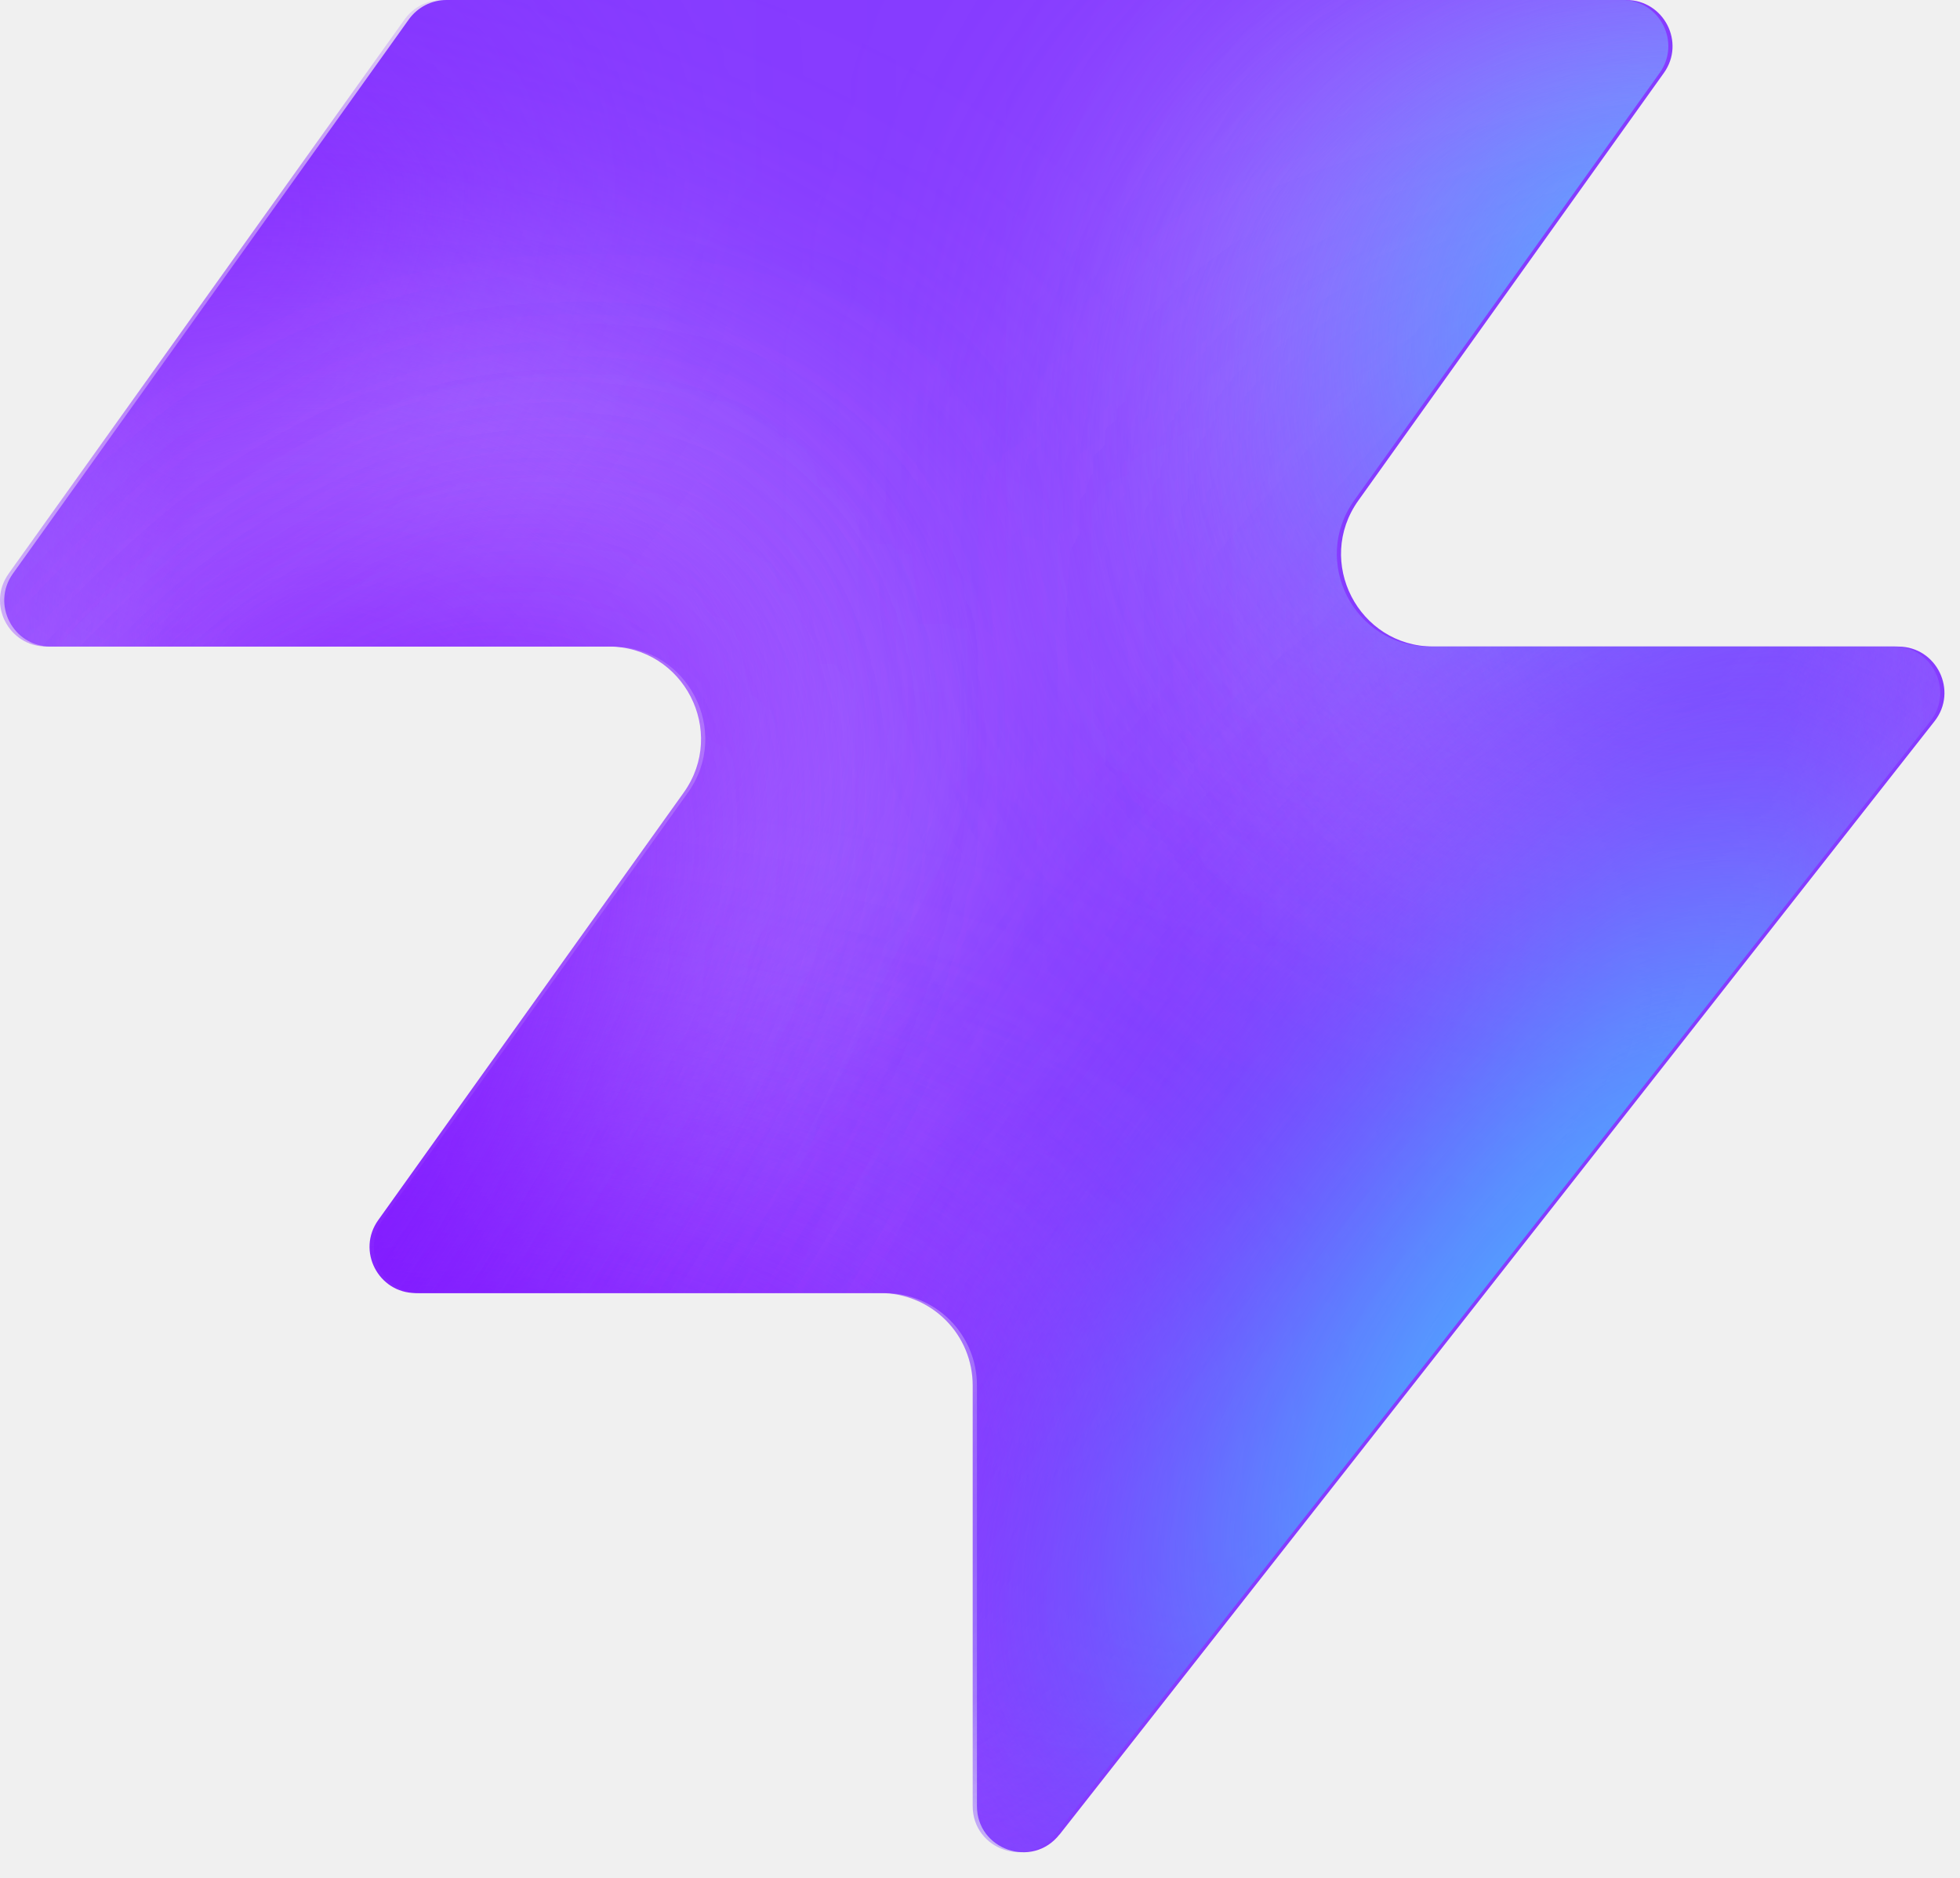
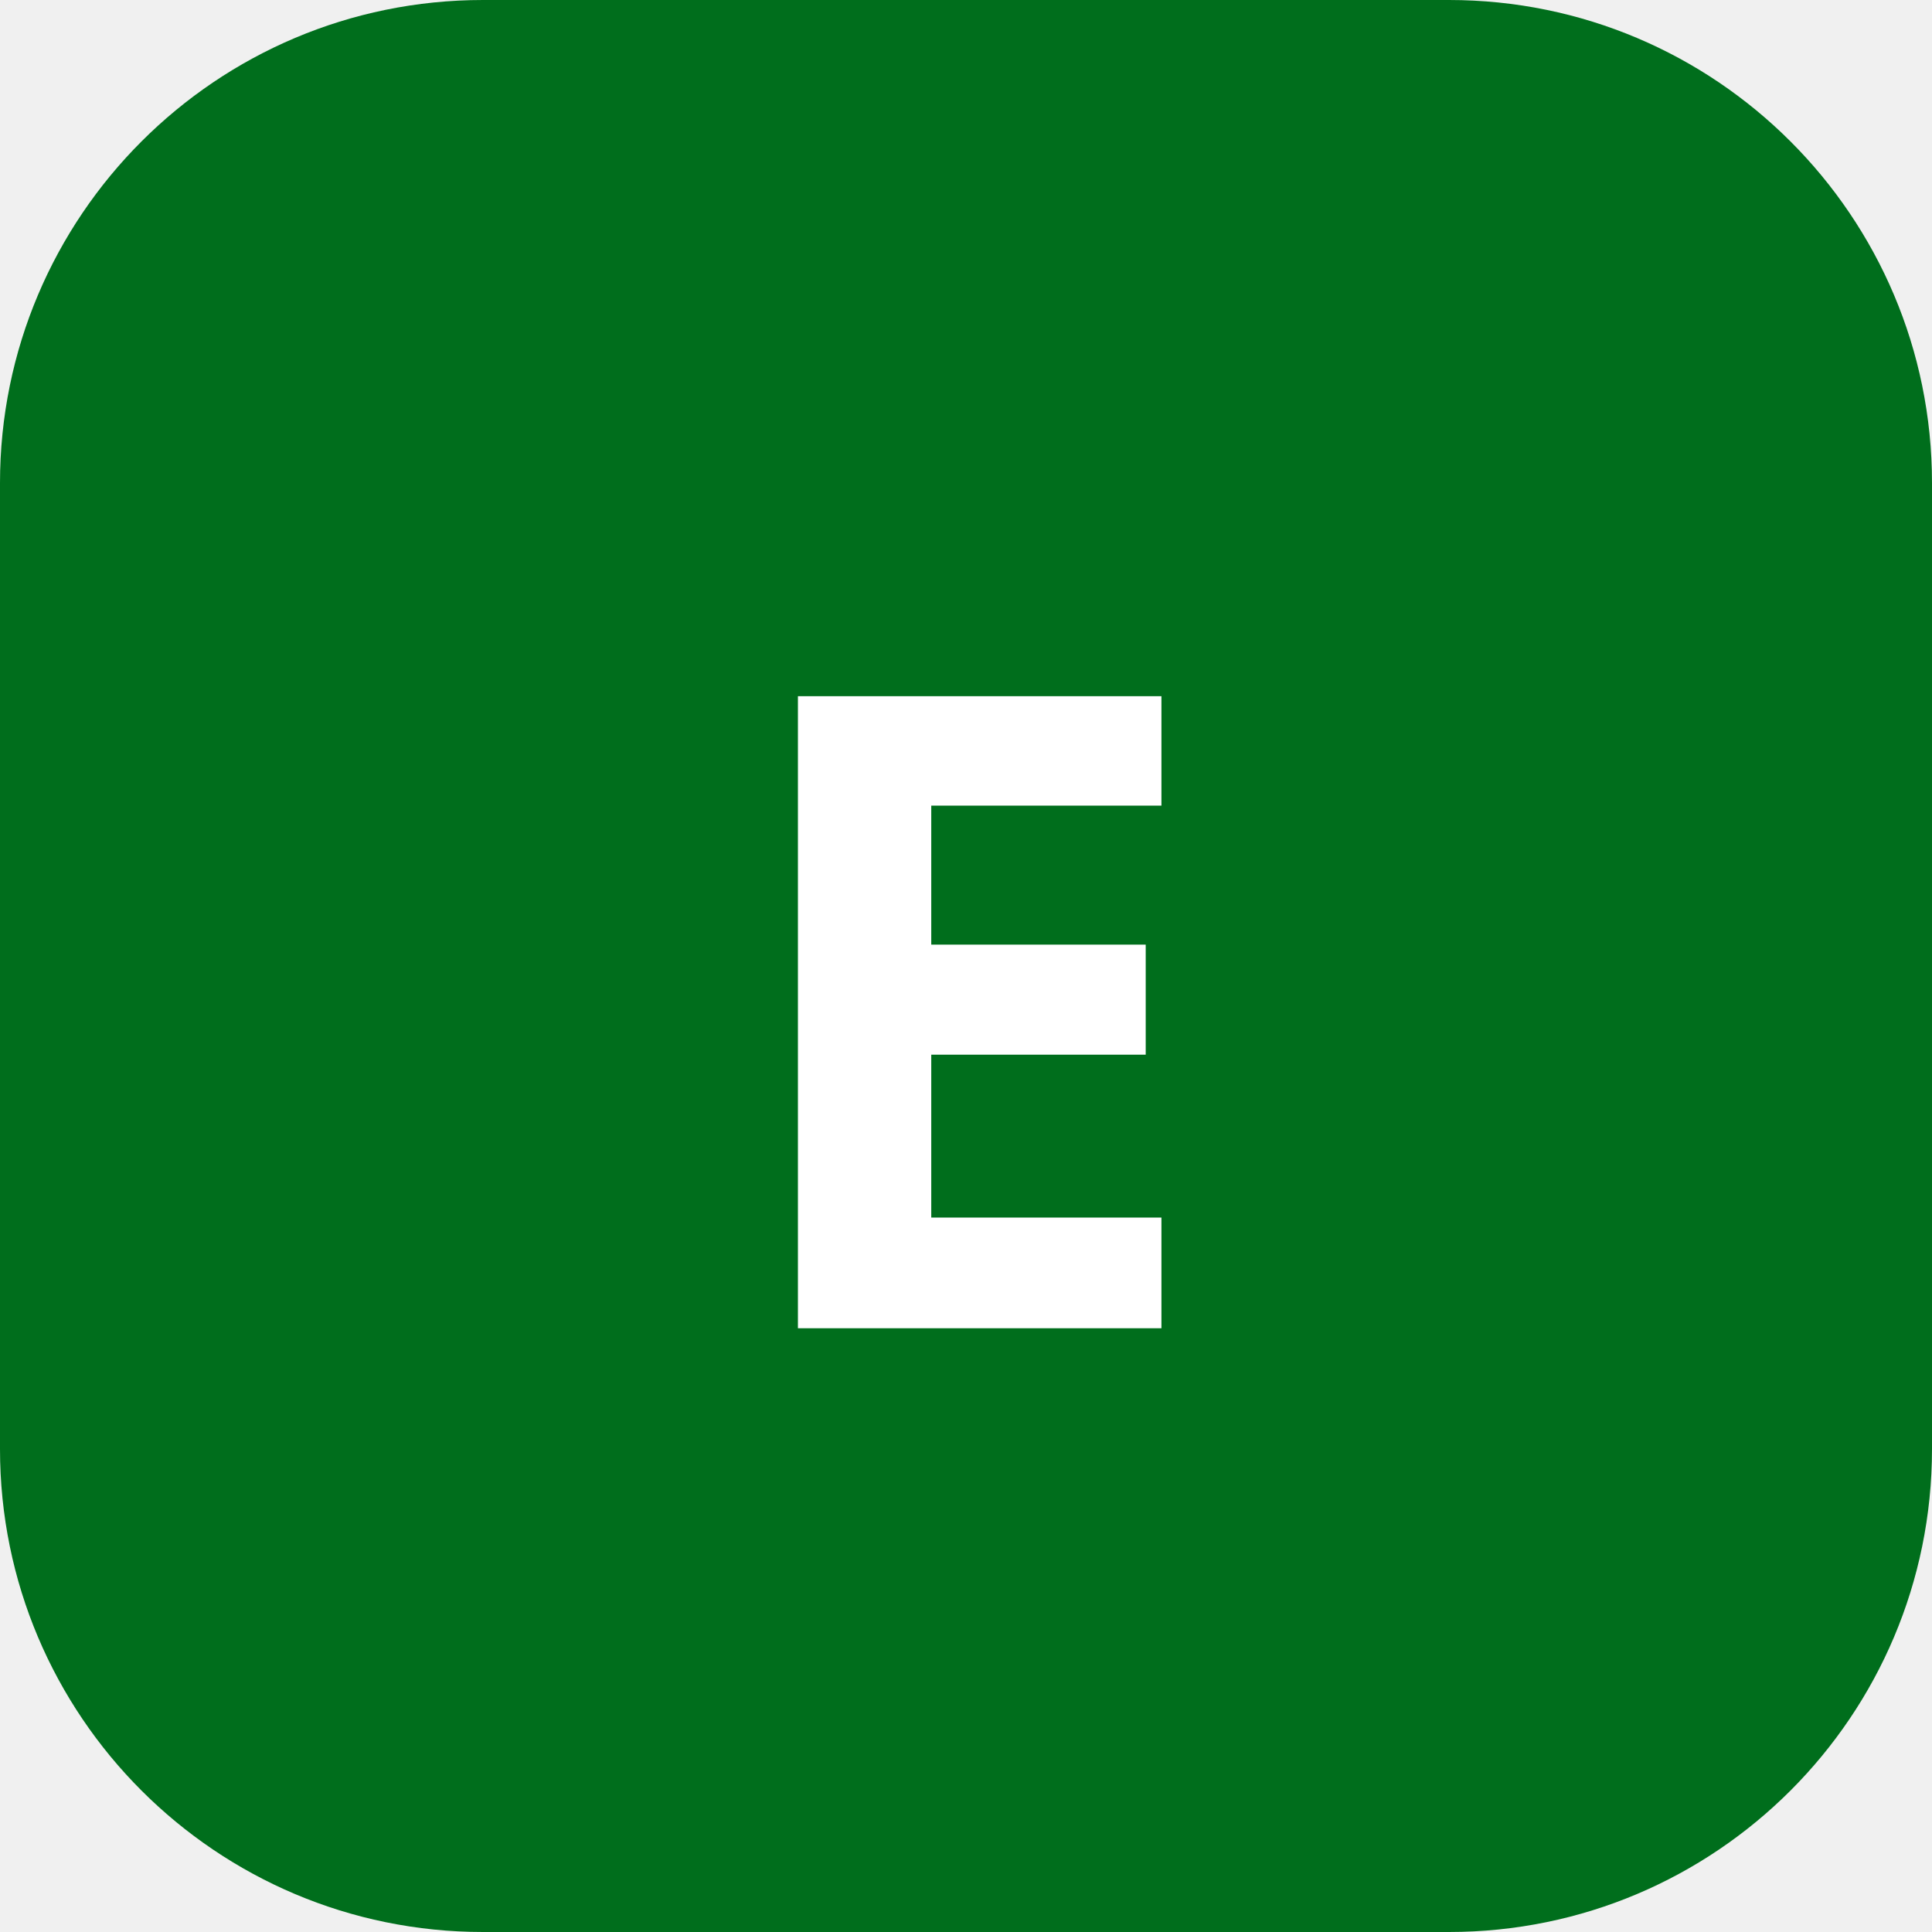
- <svg xmlns="http://www.w3.org/2000/svg" width="48" height="46" fill="none" viewBox="0 0 48 46">
-   <path fill="#863bff" d="M25.946 44.938c-.664.845-2.021.375-2.021-.698V33.937a2.26 2.26 0 0 0-2.262-2.262H10.287c-.92 0-1.456-1.04-.92-1.788l7.48-10.471c1.07-1.497 0-3.578-1.842-3.578H1.237c-.92 0-1.456-1.04-.92-1.788L10.013.474c.214-.297.556-.474.92-.474h28.894c.92 0 1.456 1.04.92 1.788l-7.48 10.471c-1.07 1.498 0 3.579 1.842 3.579h11.377c.943 0 1.473 1.088.89 1.83L25.947 44.94z" style="fill:#863bff;fill:color(display-p3 .525 .23 1);fill-opacity:1" />
-   <mask id="a" width="48" height="46" x="0" y="0" maskUnits="userSpaceOnUse" style="mask-type:alpha">
-     <path fill="#000" d="M25.842 44.938c-.664.844-2.021.375-2.021-.698V33.937a2.26 2.26 0 0 0-2.262-2.262H10.183c-.92 0-1.456-1.04-.92-1.788l7.48-10.471c1.07-1.498 0-3.579-1.842-3.579H1.133c-.92 0-1.456-1.04-.92-1.787L9.91.473c.214-.297.556-.474.92-.474h28.894c.92 0 1.456 1.04.92 1.788l-7.48 10.471c-1.07 1.498 0 3.578 1.842 3.578h11.377c.943 0 1.473 1.088.89 1.832L25.843 44.94z" style="fill:#000;fill-opacity:1" />
-   </mask>
-   <g mask="url(#a)">
-     <g filter="url(#b)">
-       <ellipse cx="5.508" cy="14.704" fill="#ede6ff" rx="5.508" ry="14.704" style="fill:#ede6ff;fill:color(display-p3 .927 .903 1);fill-opacity:1" transform="matrix(.00324 1 1 -.00324 -4.47 31.516)" />
-     </g>
-     <g filter="url(#c)">
-       <ellipse cx="10.399" cy="29.851" fill="#ede6ff" rx="10.399" ry="29.851" style="fill:#ede6ff;fill:color(display-p3 .927 .903 1);fill-opacity:1" transform="matrix(.00324 1 1 -.00324 -39.328 7.883)" />
-     </g>
-     <g filter="url(#d)">
-       <ellipse cx="5.508" cy="30.487" fill="#7e14ff" rx="5.508" ry="30.487" style="fill:#7e14ff;fill:color(display-p3 .492 .077 1);fill-opacity:1" transform="rotate(89.814 -25.913 -14.639)scale(1 -1)" />
-     </g>
-     <g filter="url(#e)">
-       <ellipse cx="5.508" cy="30.599" fill="#7e14ff" rx="5.508" ry="30.599" style="fill:#7e14ff;fill:color(display-p3 .492 .077 1);fill-opacity:1" transform="rotate(89.814 -32.644 -3.334)scale(1 -1)" />
-     </g>
-     <g filter="url(#f)">
-       <ellipse cx="5.508" cy="30.599" fill="#7e14ff" rx="5.508" ry="30.599" style="fill:#7e14ff;fill:color(display-p3 .492 .077 1);fill-opacity:1" transform="matrix(.00324 1 1 -.00324 -34.34 30.47)" />
-     </g>
-     <g filter="url(#g)">
-       <ellipse cx="14.072" cy="22.078" fill="#ede6ff" rx="14.072" ry="22.078" style="fill:#ede6ff;fill:color(display-p3 .927 .903 1);fill-opacity:1" transform="rotate(93.35 24.506 48.493)scale(-1 1)" />
-     </g>
-     <g filter="url(#h)">
-       <ellipse cx="3.47" cy="21.501" fill="#7e14ff" rx="3.47" ry="21.501" style="fill:#7e14ff;fill:color(display-p3 .492 .077 1);fill-opacity:1" transform="rotate(89.009 28.708 47.59)scale(-1 1)" />
-     </g>
-     <g filter="url(#i)">
-       <ellipse cx="3.47" cy="21.501" fill="#7e14ff" rx="3.47" ry="21.501" style="fill:#7e14ff;fill:color(display-p3 .492 .077 1);fill-opacity:1" transform="rotate(89.009 28.708 47.59)scale(-1 1)" />
-     </g>
-     <g filter="url(#j)">
-       <ellipse cx=".387" cy="8.972" fill="#7e14ff" rx="4.407" ry="29.108" style="fill:#7e14ff;fill:color(display-p3 .492 .077 1);fill-opacity:1" transform="rotate(39.51 .387 8.972)" />
-     </g>
-     <g filter="url(#k)">
-       <ellipse cx="47.523" cy="-6.092" fill="#7e14ff" rx="4.407" ry="29.108" style="fill:#7e14ff;fill:color(display-p3 .492 .077 1);fill-opacity:1" transform="rotate(37.892 47.523 -6.092)" />
-     </g>
-     <g filter="url(#l)">
-       <ellipse cx="41.412" cy="6.333" fill="#47bfff" rx="5.971" ry="9.665" style="fill:#47bfff;fill:color(display-p3 .28 .748 1);fill-opacity:1" transform="rotate(37.892 41.412 6.333)" />
-     </g>
-     <g filter="url(#m)">
-       <ellipse cx="-1.879" cy="38.332" fill="#7e14ff" rx="4.407" ry="29.108" style="fill:#7e14ff;fill:color(display-p3 .492 .077 1);fill-opacity:1" transform="rotate(37.892 -1.88 38.332)" />
-     </g>
-     <g filter="url(#n)">
-       <ellipse cx="-1.879" cy="38.332" fill="#7e14ff" rx="4.407" ry="29.108" style="fill:#7e14ff;fill:color(display-p3 .492 .077 1);fill-opacity:1" transform="rotate(37.892 -1.88 38.332)" />
-     </g>
-     <g filter="url(#o)">
-       <ellipse cx="35.651" cy="29.907" fill="#7e14ff" rx="4.407" ry="29.108" style="fill:#7e14ff;fill:color(display-p3 .492 .077 1);fill-opacity:1" transform="rotate(37.892 35.651 29.907)" />
-     </g>
-     <g filter="url(#p)">
-       <ellipse cx="38.418" cy="32.4" fill="#47bfff" rx="5.971" ry="15.297" style="fill:#47bfff;fill:color(display-p3 .28 .748 1);fill-opacity:1" transform="rotate(37.892 38.418 32.4)" />
-     </g>
-   </g>
-   <defs>
-     <filter id="b" width="60.045" height="41.654" x="-19.77" y="16.149" color-interpolation-filters="sRGB" filterUnits="userSpaceOnUse">
-       <feFlood flood-opacity="0" result="BackgroundImageFix" />
-       <feBlend in="SourceGraphic" in2="BackgroundImageFix" result="shape" />
-       <feGaussianBlur result="effect1_foregroundBlur_2002_17158" stdDeviation="7.659" />
-     </filter>
-     <filter id="c" width="90.34" height="51.437" x="-54.613" y="-7.533" color-interpolation-filters="sRGB" filterUnits="userSpaceOnUse">
-       <feFlood flood-opacity="0" result="BackgroundImageFix" />
-       <feBlend in="SourceGraphic" in2="BackgroundImageFix" result="shape" />
-       <feGaussianBlur result="effect1_foregroundBlur_2002_17158" stdDeviation="7.659" />
-     </filter>
-     <filter id="d" width="79.355" height="29.4" x="-49.64" y="2.03" color-interpolation-filters="sRGB" filterUnits="userSpaceOnUse">
-       <feFlood flood-opacity="0" result="BackgroundImageFix" />
-       <feBlend in="SourceGraphic" in2="BackgroundImageFix" result="shape" />
-       <feGaussianBlur result="effect1_foregroundBlur_2002_17158" stdDeviation="4.596" />
-     </filter>
-     <filter id="e" width="79.579" height="29.4" x="-45.045" y="20.029" color-interpolation-filters="sRGB" filterUnits="userSpaceOnUse">
-       <feFlood flood-opacity="0" result="BackgroundImageFix" />
-       <feBlend in="SourceGraphic" in2="BackgroundImageFix" result="shape" />
-       <feGaussianBlur result="effect1_foregroundBlur_2002_17158" stdDeviation="4.596" />
-     </filter>
-     <filter id="f" width="79.579" height="29.4" x="-43.513" y="21.178" color-interpolation-filters="sRGB" filterUnits="userSpaceOnUse">
-       <feFlood flood-opacity="0" result="BackgroundImageFix" />
-       <feBlend in="SourceGraphic" in2="BackgroundImageFix" result="shape" />
-       <feGaussianBlur result="effect1_foregroundBlur_2002_17158" stdDeviation="4.596" />
-     </filter>
-     <filter id="g" width="74.749" height="58.852" x="15.756" y="-17.901" color-interpolation-filters="sRGB" filterUnits="userSpaceOnUse">
-       <feFlood flood-opacity="0" result="BackgroundImageFix" />
-       <feBlend in="SourceGraphic" in2="BackgroundImageFix" result="shape" />
-       <feGaussianBlur result="effect1_foregroundBlur_2002_17158" stdDeviation="7.659" />
-     </filter>
-     <filter id="h" width="61.377" height="25.362" x="23.548" y="2.284" color-interpolation-filters="sRGB" filterUnits="userSpaceOnUse">
-       <feFlood flood-opacity="0" result="BackgroundImageFix" />
-       <feBlend in="SourceGraphic" in2="BackgroundImageFix" result="shape" />
-       <feGaussianBlur result="effect1_foregroundBlur_2002_17158" stdDeviation="4.596" />
-     </filter>
-     <filter id="i" width="61.377" height="25.362" x="23.548" y="2.284" color-interpolation-filters="sRGB" filterUnits="userSpaceOnUse">
-       <feFlood flood-opacity="0" result="BackgroundImageFix" />
-       <feBlend in="SourceGraphic" in2="BackgroundImageFix" result="shape" />
-       <feGaussianBlur result="effect1_foregroundBlur_2002_17158" stdDeviation="4.596" />
-     </filter>
-     <filter id="j" width="56.045" height="63.649" x="-27.636" y="-22.853" color-interpolation-filters="sRGB" filterUnits="userSpaceOnUse">
-       <feFlood flood-opacity="0" result="BackgroundImageFix" />
-       <feBlend in="SourceGraphic" in2="BackgroundImageFix" result="shape" />
-       <feGaussianBlur result="effect1_foregroundBlur_2002_17158" stdDeviation="4.596" />
-     </filter>
-     <filter id="k" width="54.814" height="64.646" x="20.116" y="-38.415" color-interpolation-filters="sRGB" filterUnits="userSpaceOnUse">
-       <feFlood flood-opacity="0" result="BackgroundImageFix" />
-       <feBlend in="SourceGraphic" in2="BackgroundImageFix" result="shape" />
-       <feGaussianBlur result="effect1_foregroundBlur_2002_17158" stdDeviation="4.596" />
-     </filter>
-     <filter id="l" width="33.541" height="35.313" x="24.641" y="-11.323" color-interpolation-filters="sRGB" filterUnits="userSpaceOnUse">
-       <feFlood flood-opacity="0" result="BackgroundImageFix" />
-       <feBlend in="SourceGraphic" in2="BackgroundImageFix" result="shape" />
-       <feGaussianBlur result="effect1_foregroundBlur_2002_17158" stdDeviation="4.596" />
-     </filter>
-     <filter id="m" width="54.814" height="64.646" x="-29.286" y="6.009" color-interpolation-filters="sRGB" filterUnits="userSpaceOnUse">
-       <feFlood flood-opacity="0" result="BackgroundImageFix" />
-       <feBlend in="SourceGraphic" in2="BackgroundImageFix" result="shape" />
-       <feGaussianBlur result="effect1_foregroundBlur_2002_17158" stdDeviation="4.596" />
-     </filter>
-     <filter id="n" width="54.814" height="64.646" x="-29.286" y="6.009" color-interpolation-filters="sRGB" filterUnits="userSpaceOnUse">
-       <feFlood flood-opacity="0" result="BackgroundImageFix" />
-       <feBlend in="SourceGraphic" in2="BackgroundImageFix" result="shape" />
-       <feGaussianBlur result="effect1_foregroundBlur_2002_17158" stdDeviation="4.596" />
-     </filter>
-     <filter id="o" width="54.814" height="64.646" x="8.244" y="-2.416" color-interpolation-filters="sRGB" filterUnits="userSpaceOnUse">
-       <feFlood flood-opacity="0" result="BackgroundImageFix" />
-       <feBlend in="SourceGraphic" in2="BackgroundImageFix" result="shape" />
-       <feGaussianBlur result="effect1_foregroundBlur_2002_17158" stdDeviation="4.596" />
-     </filter>
-     <filter id="p" width="39.409" height="43.623" x="18.713" y="10.588" color-interpolation-filters="sRGB" filterUnits="userSpaceOnUse">
-       <feFlood flood-opacity="0" result="BackgroundImageFix" />
-       <feBlend in="SourceGraphic" in2="BackgroundImageFix" result="shape" />
-       <feGaussianBlur result="effect1_foregroundBlur_2002_17158" stdDeviation="4.596" />
-     </filter>
-   </defs>
+ <svg xmlns="http://www.w3.org/2000/svg" width="48" height="48" viewBox="0 0 48 48" fill="none">
+   <rect width="48" height="48" rx="12" fill="#006e1c" />
+   <text x="24" y="33" text-anchor="middle" font-family="Plus Jakarta Sans, sans-serif" font-weight="700" font-size="22" fill="white">E</text>
</svg>
